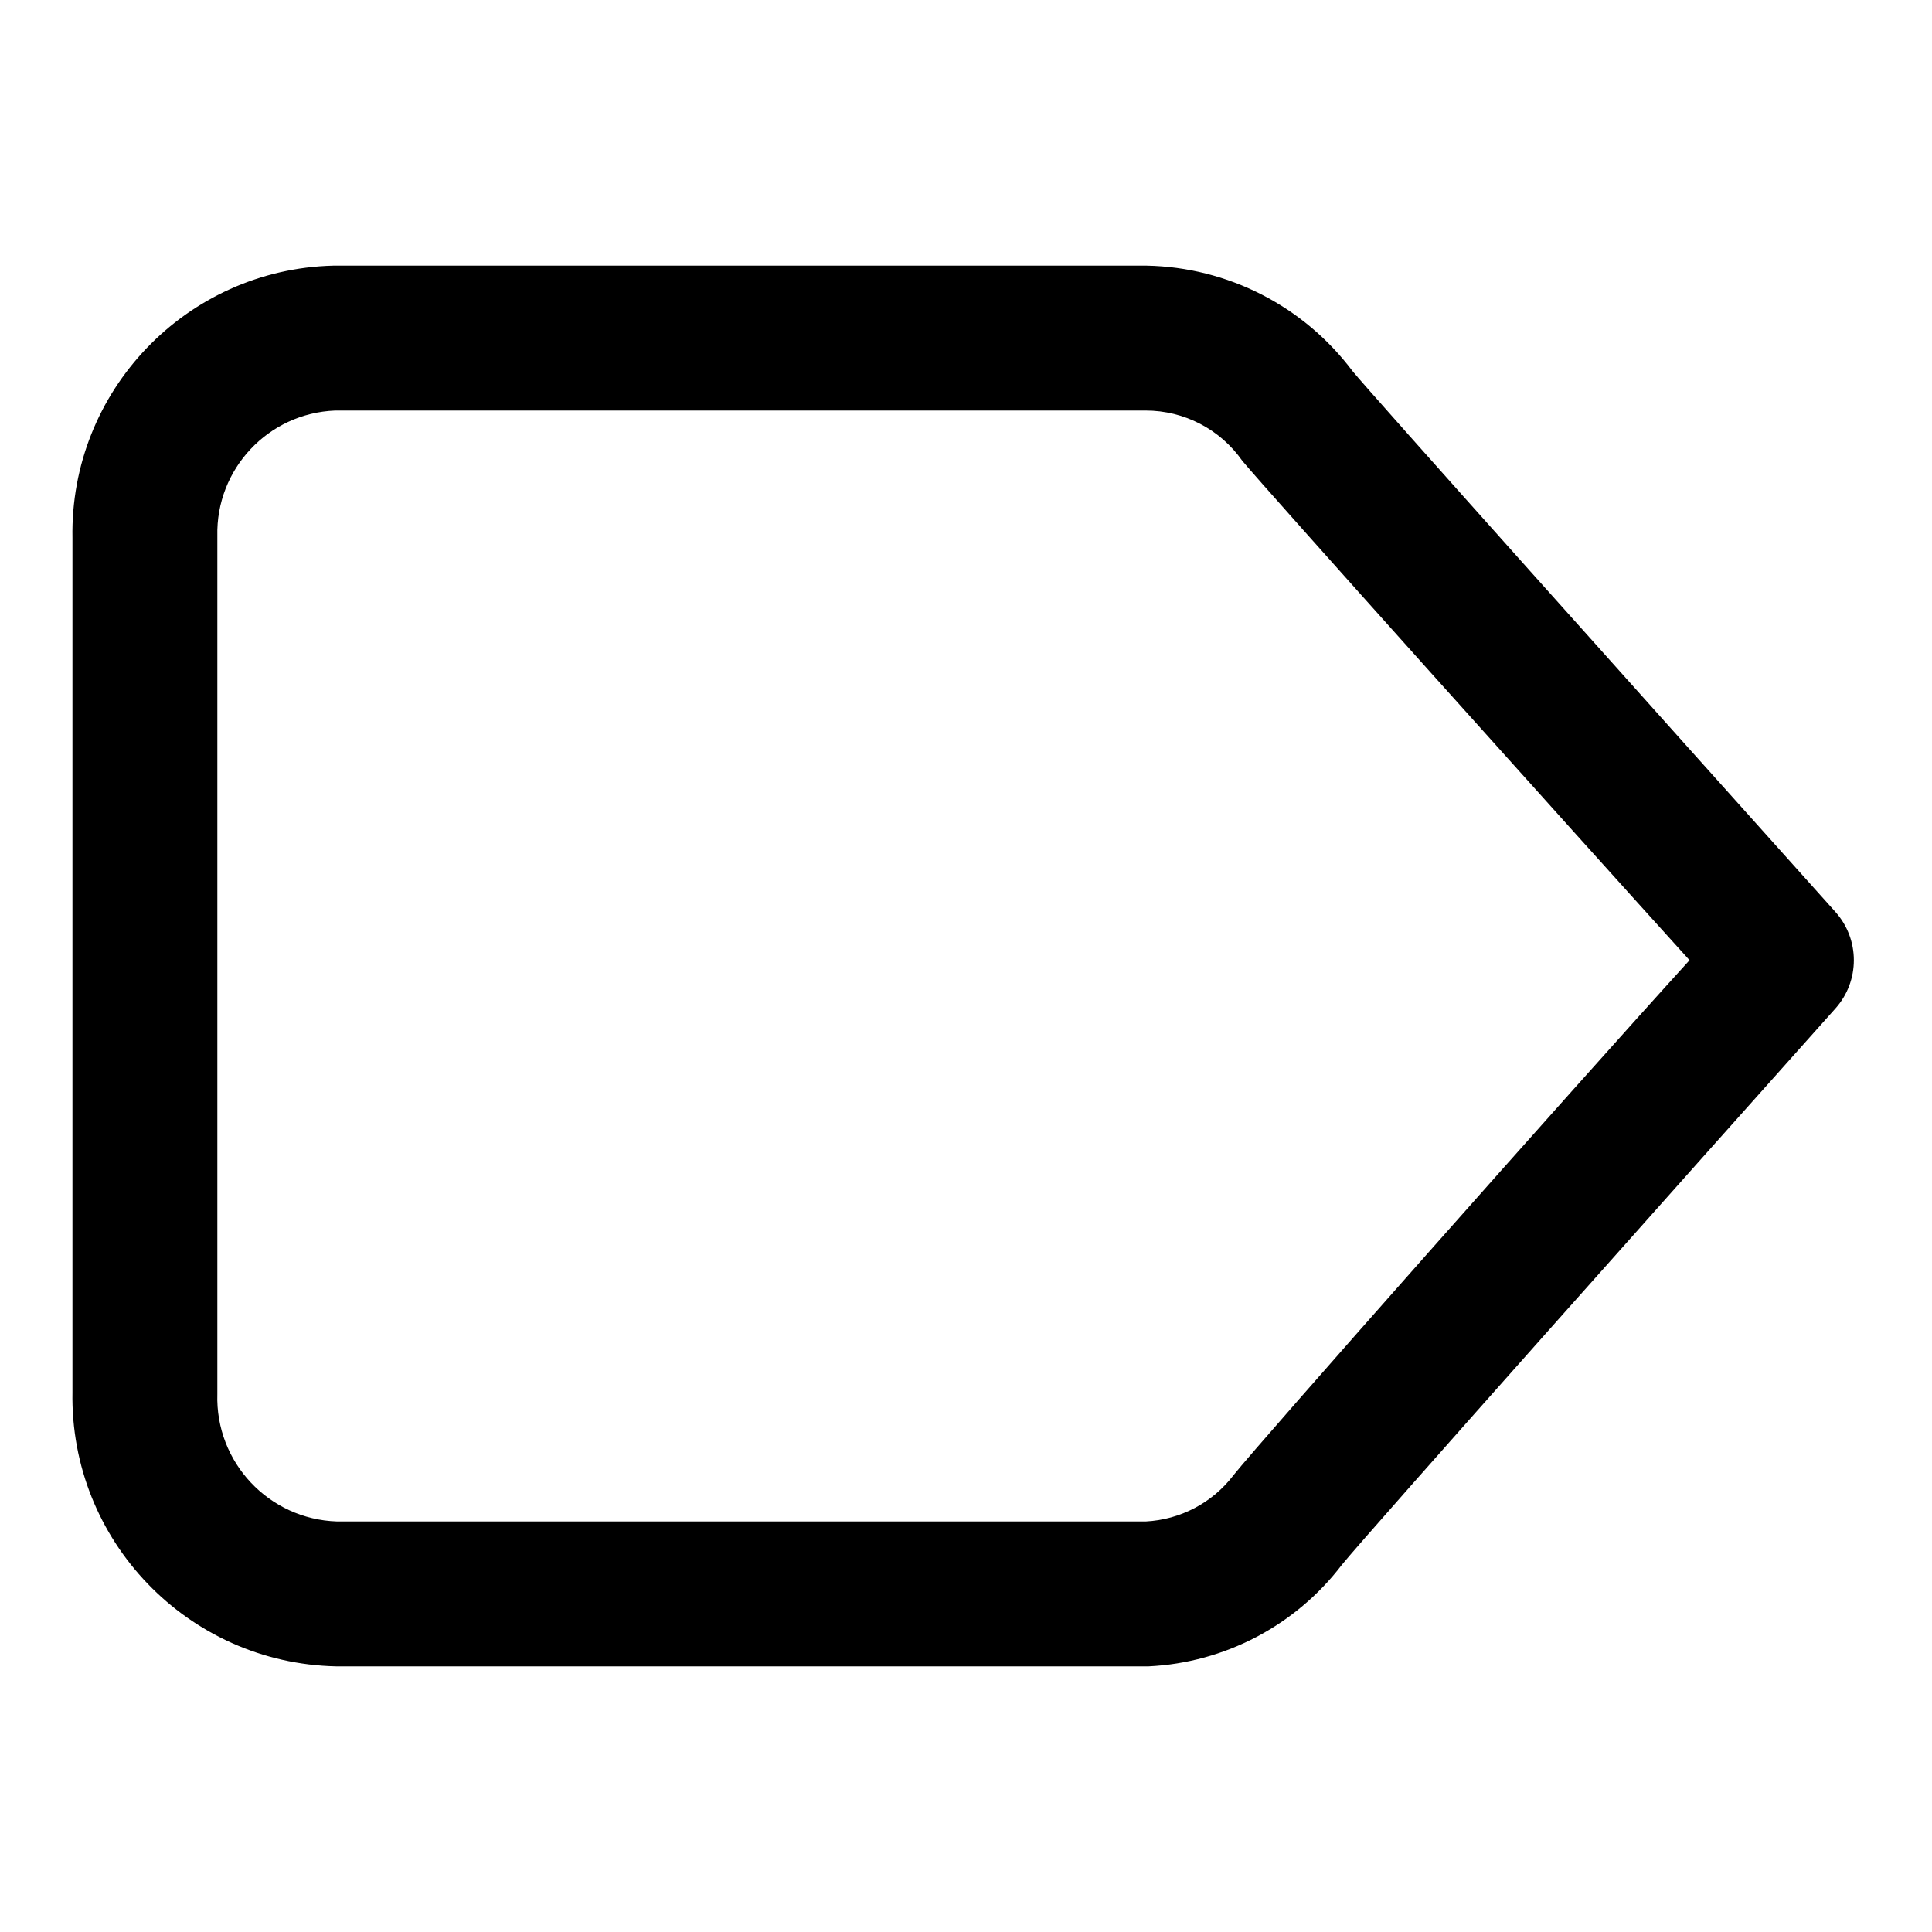
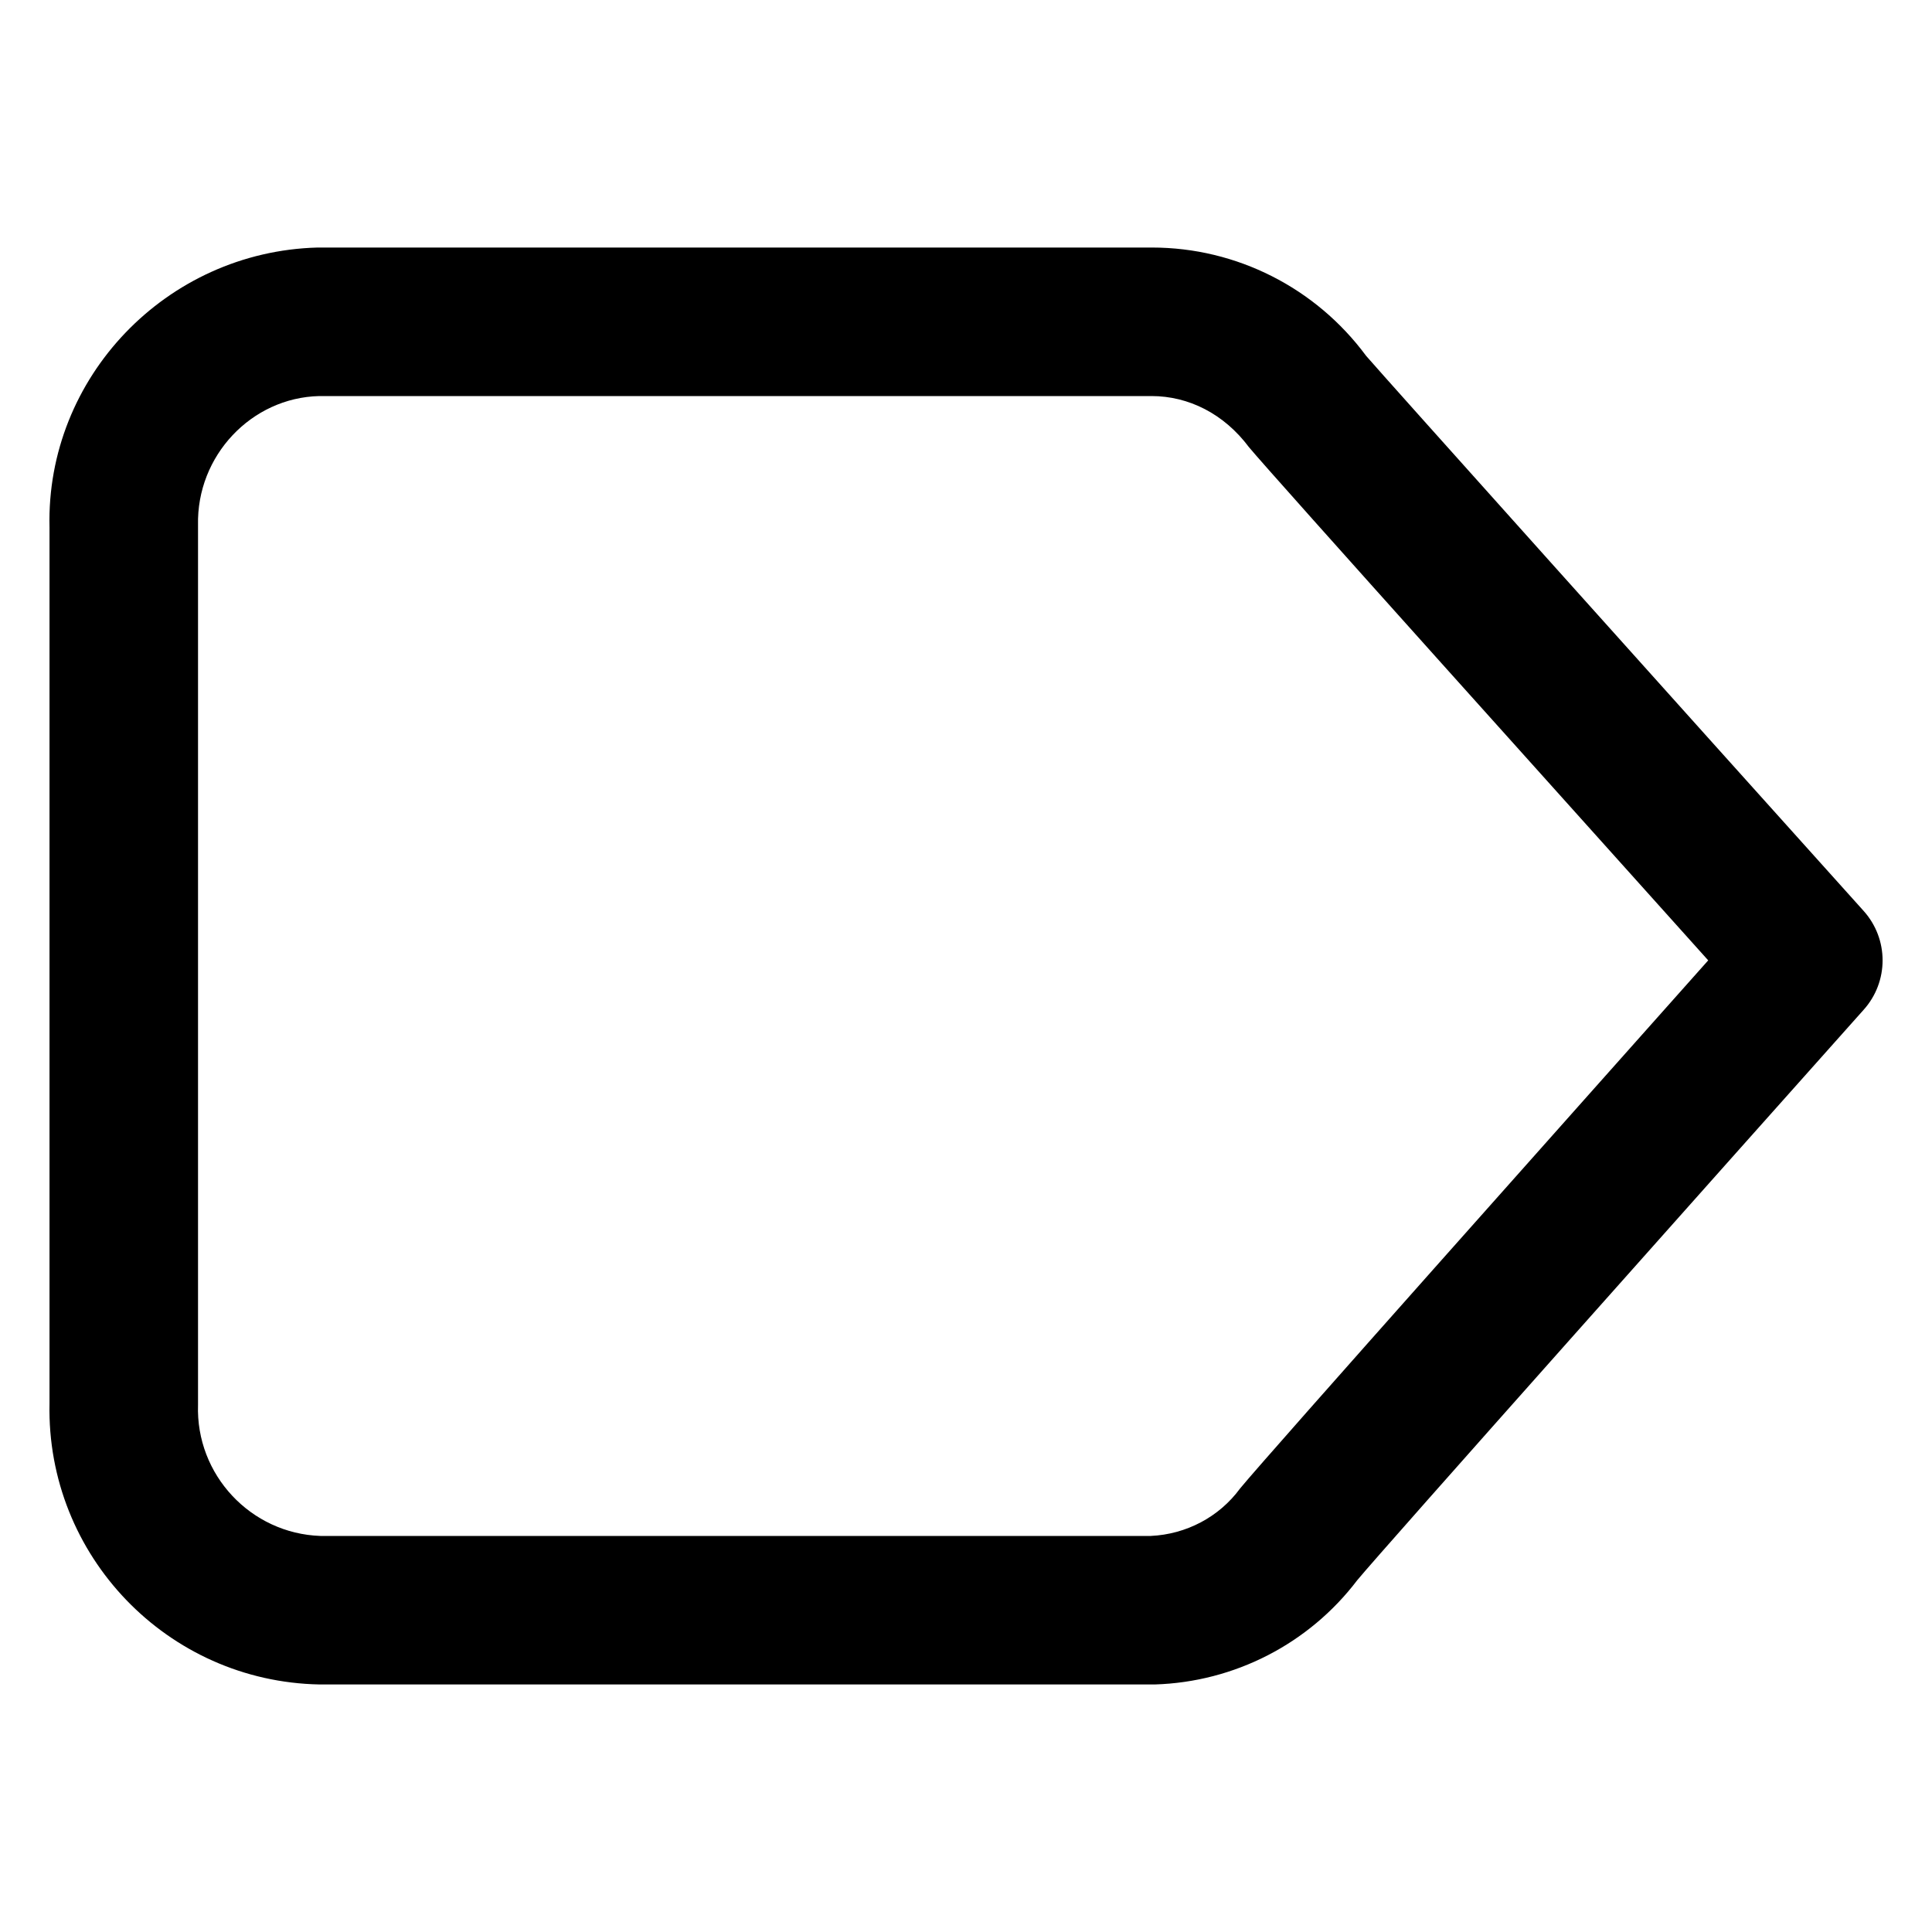
- <svg xmlns="http://www.w3.org/2000/svg" viewBox="0 0 20 20">
-   <defs>
-     <style>.cls-1{fill:none;}</style>
-   </defs>
-   <g id="Calque_2" data-name="Calque 2">
-     <g id="sources_non_vectorisés_" data-name="sources (non vectorisés)">
+ <svg xmlns="http://www.w3.org/2000/svg" version="1.1" id="Calque_1" x="0px" y="0px" viewBox="0 0 480 480" style="enable-background:new 0 0 480 480;" xml:space="preserve">
+   <g>
+     <g id="ds44-icons">
      <g id="tag">
-         <g id="Rectangle_954" data-name="Rectangle 954">
-           <rect class="cls-1" width="20" height="20" />
-         </g>
-         <g id="Tracé_1108" data-name="Tracé 1108">
-           <path d="M11.88,17.25H3.48A2.79,2.79,0,0,1,.75,14.41V5.57a2.77,2.77,0,0,1,2.7-2.82h8.42A2.73,2.73,0,0,1,14,3.84c.16.2,3.09,3.47,5,5.6a.75.75,0,0,1,0,1c-1.34,1.5-4.87,5.46-5.11,5.76a2.68,2.68,0,0,1-2,1.05Zm-8.41-13a1.27,1.27,0,0,0-1.22,1.3v8.88a1.28,1.28,0,0,0,1.24,1.32h8.37a1.22,1.22,0,0,0,.91-.48c.27-.34,3.51-4,4.72-5.33-1.24-1.37-4.4-4.89-4.63-5.17a1.22,1.22,0,0,0-1-.52Z" />
+         <g id="Tracé_1108">
+           <path d="M286.3,418.5H79.4c-37.8-0.7-67.9-32-67.1-69.8c0,0,0,0,0-0.1V131c-0.9-37.2,29-68.5,66.6-69.5h207.3      c21,0,40.7,10,53.2,26.9c4.2,4.9,76.3,85.3,123.6,137.9c6.3,7,6.3,17.6,0,24.6c-33,37-119.8,134.4-125.8,141.7      c-12,15.8-30.5,25.3-50.3,25.9L286.3,418.5z M79.3,98.4c-16.8,0.4-30.5,14.8-30.1,32.1V349c-0.6,17.4,13.1,32,30.4,32.6      c0.1,0,0.1,0,0.2,0h206.1c8.8-0.4,17-4.7,22.2-11.8c6.8-8.3,86.5-97.7,116.3-131.2c-30.5-34-108.3-120.5-114.1-127.5      c-6.2-8.3-15-12.7-24.2-12.7L79.3,98.4z" />
        </g>
      </g>
    </g>
  </g>
</svg>
